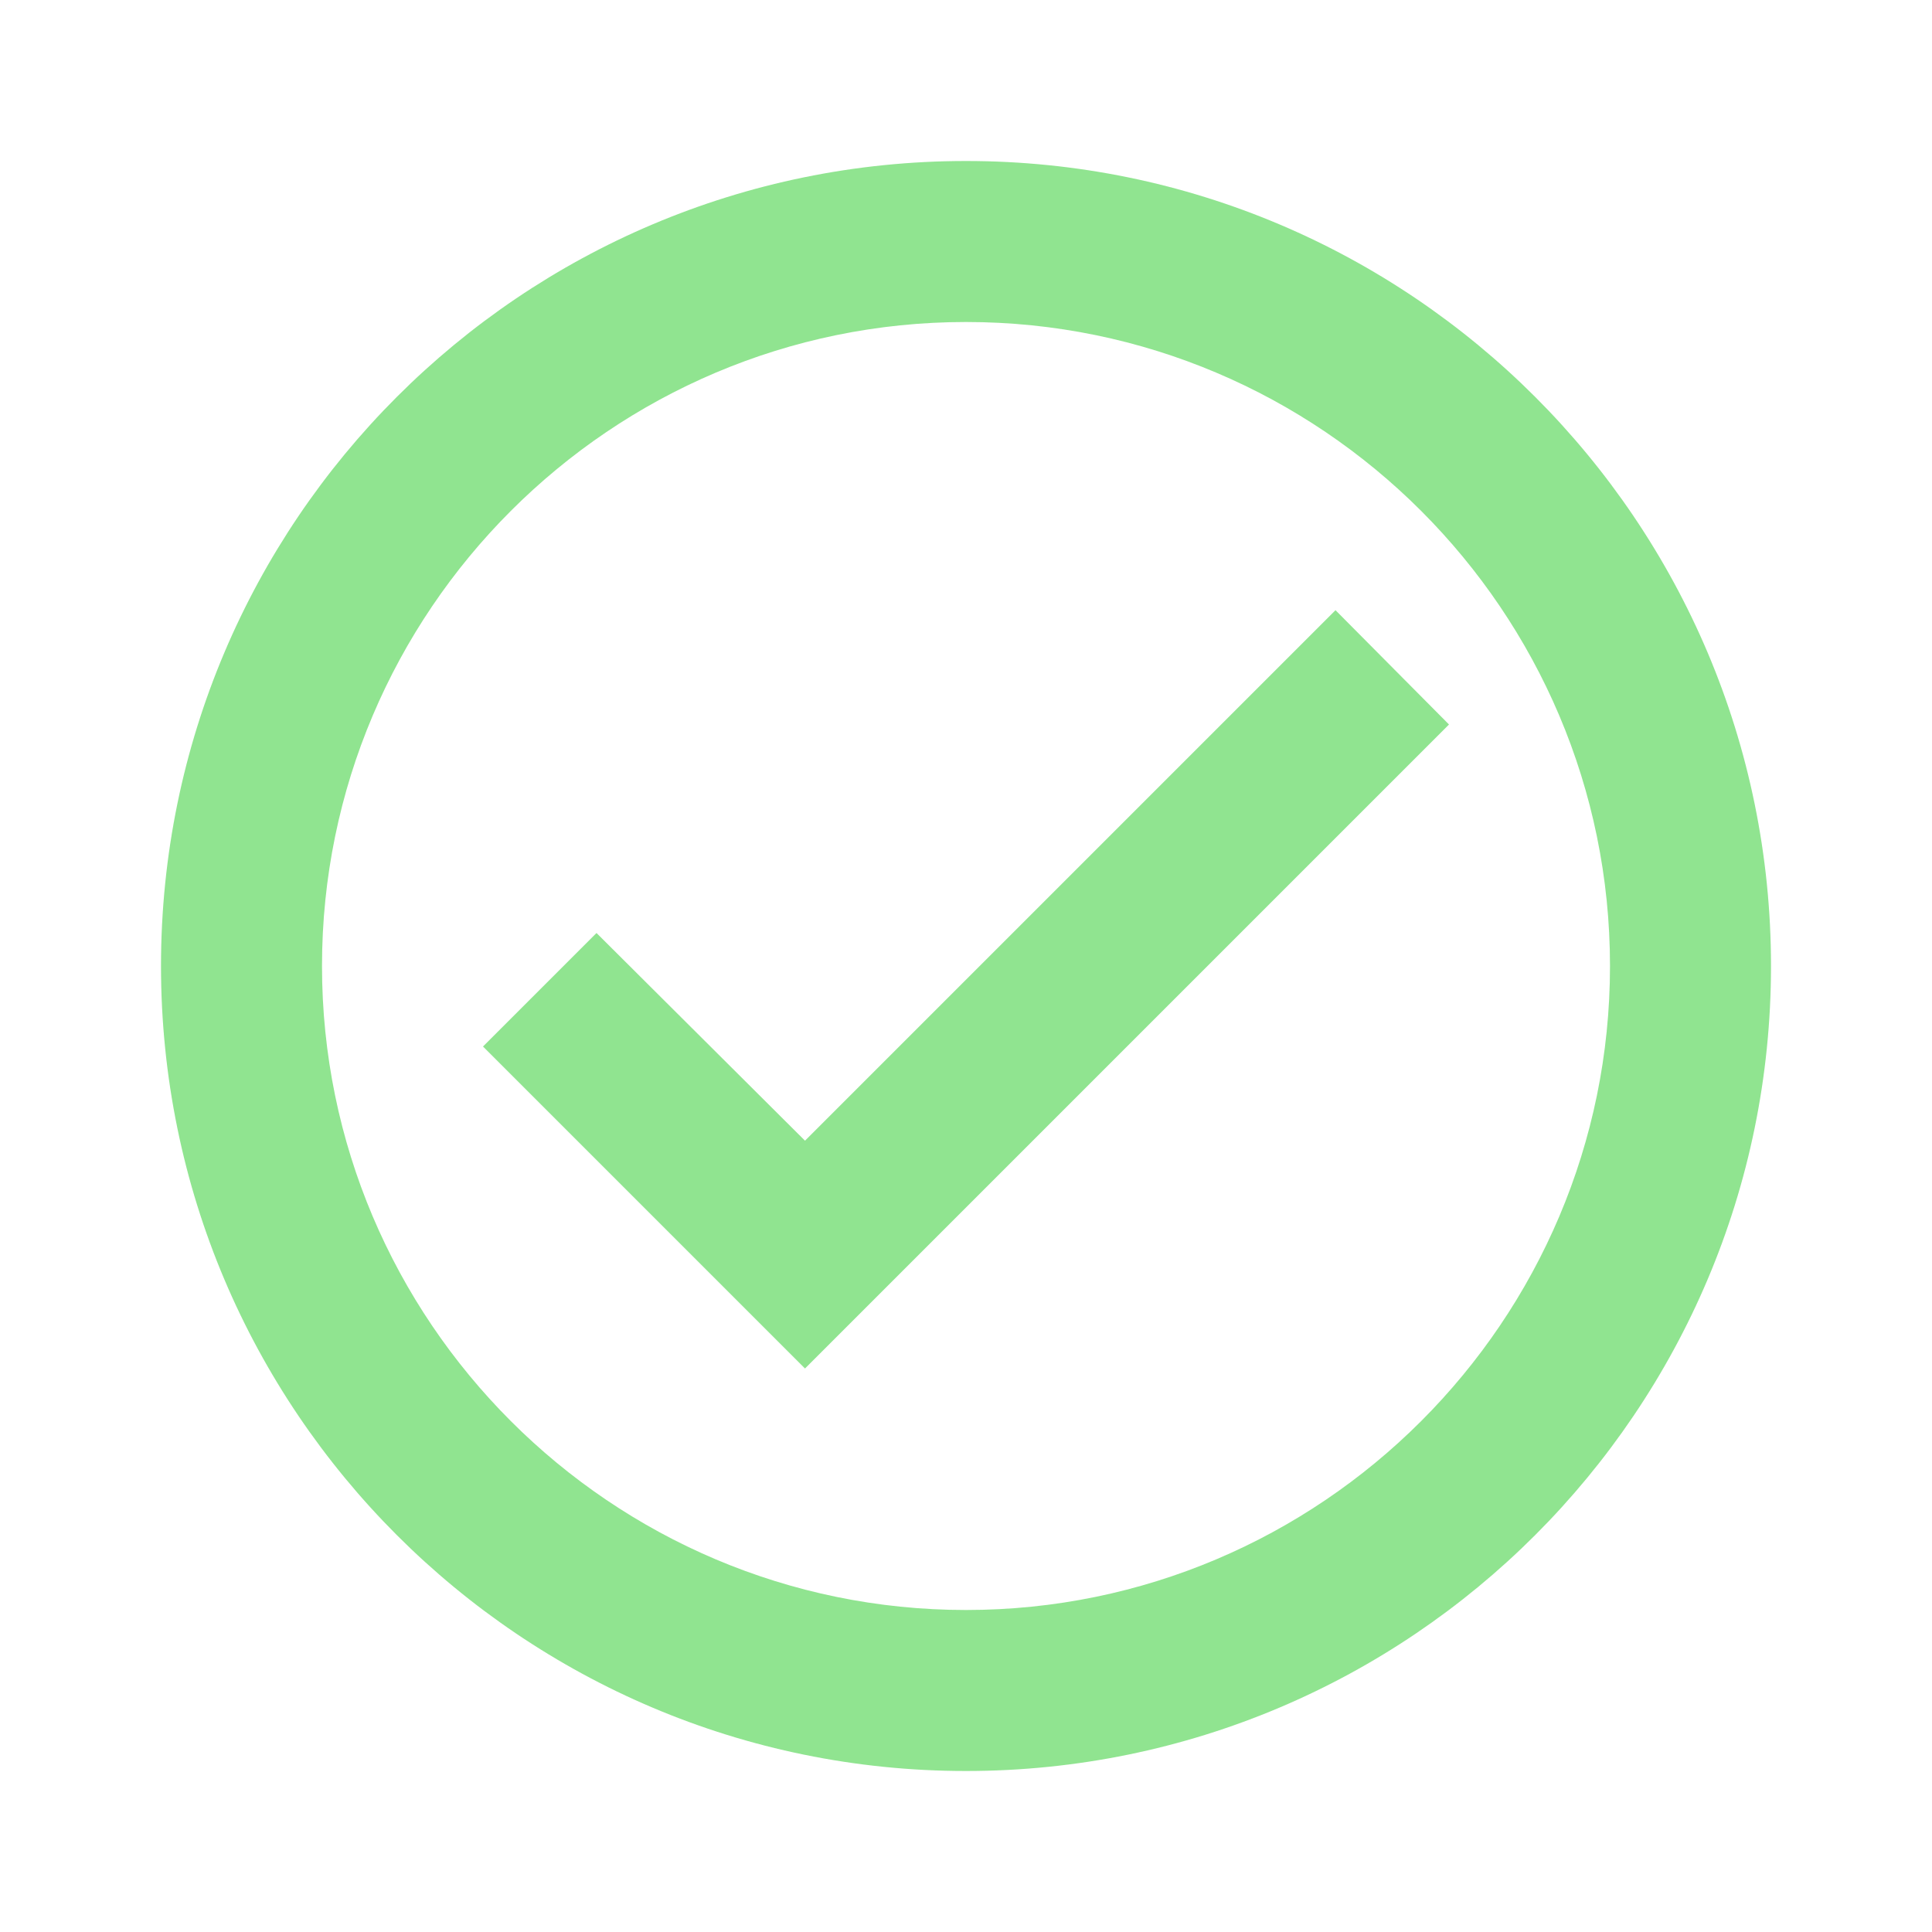
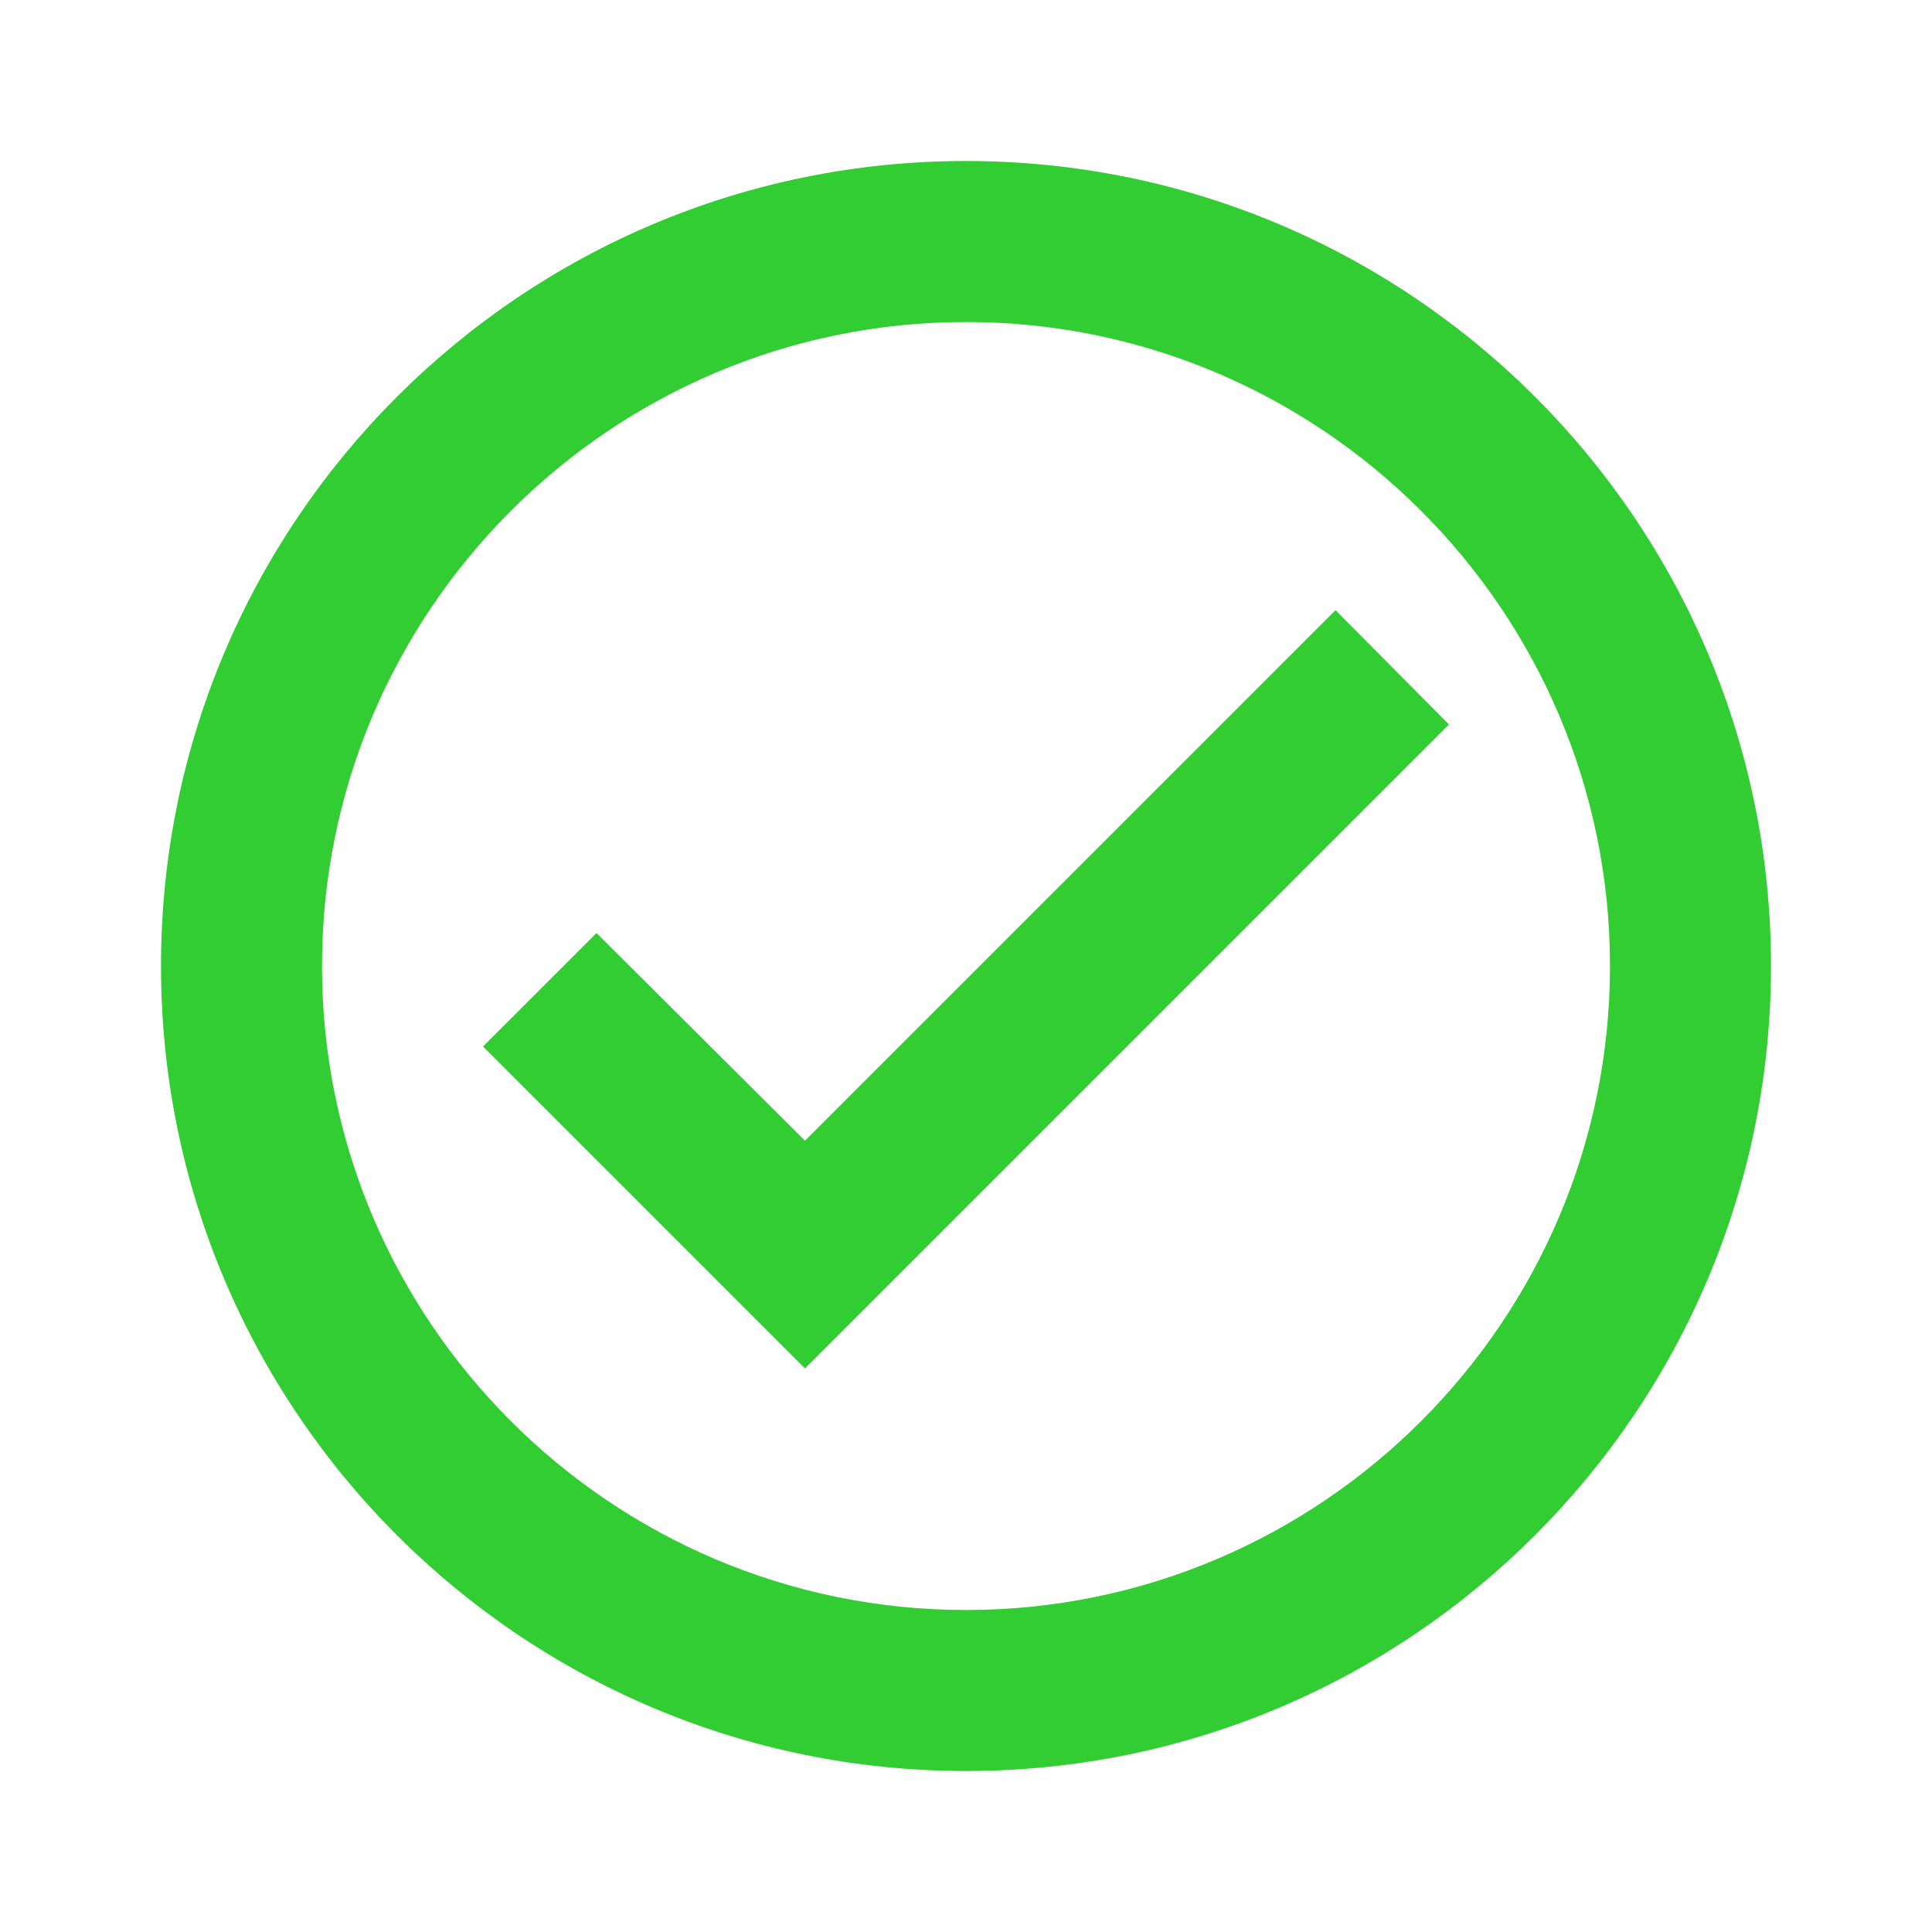
<svg xmlns="http://www.w3.org/2000/svg" width="24" height="24" viewBox="0 0 24 24" fill="none">
-   <path fill-rule="evenodd" clip-rule="evenodd" d="M12 2C6.48 2 2 6.48 2 12C2 17.52 6.48 22 12 22C17.52 22 22 17.52 22 12C22 6.48 17.52 2 12 2ZM12 20C7.59 20 4 16.41 4 12C4 7.59 7.59 4 12 4C16.41 4 20 7.59 20 12C20 16.41 16.41 20 12 20ZM10 14.17L16.59 7.58L18 9L10 17L6 13L7.41 11.59L10 14.17Z" fill="limegreen" fill-opacity="0.54" />
+   <path fill-rule="evenodd" clip-rule="evenodd" d="M12 2C6.48 2 2 6.48 2 12C2 17.52 6.48 22 12 22C17.52 22 22 17.52 22 12C22 6.48 17.52 2 12 2ZM12 20C7.59 20 4 16.41 4 12C4 7.59 7.59 4 12 4C16.41 4 20 7.59 20 12C20 16.41 16.41 20 12 20ZM10 14.17L16.59 7.58L18 9L10 17L6 13L7.41 11.59L10 14.17Z" fill="limegreen" />
</svg>
